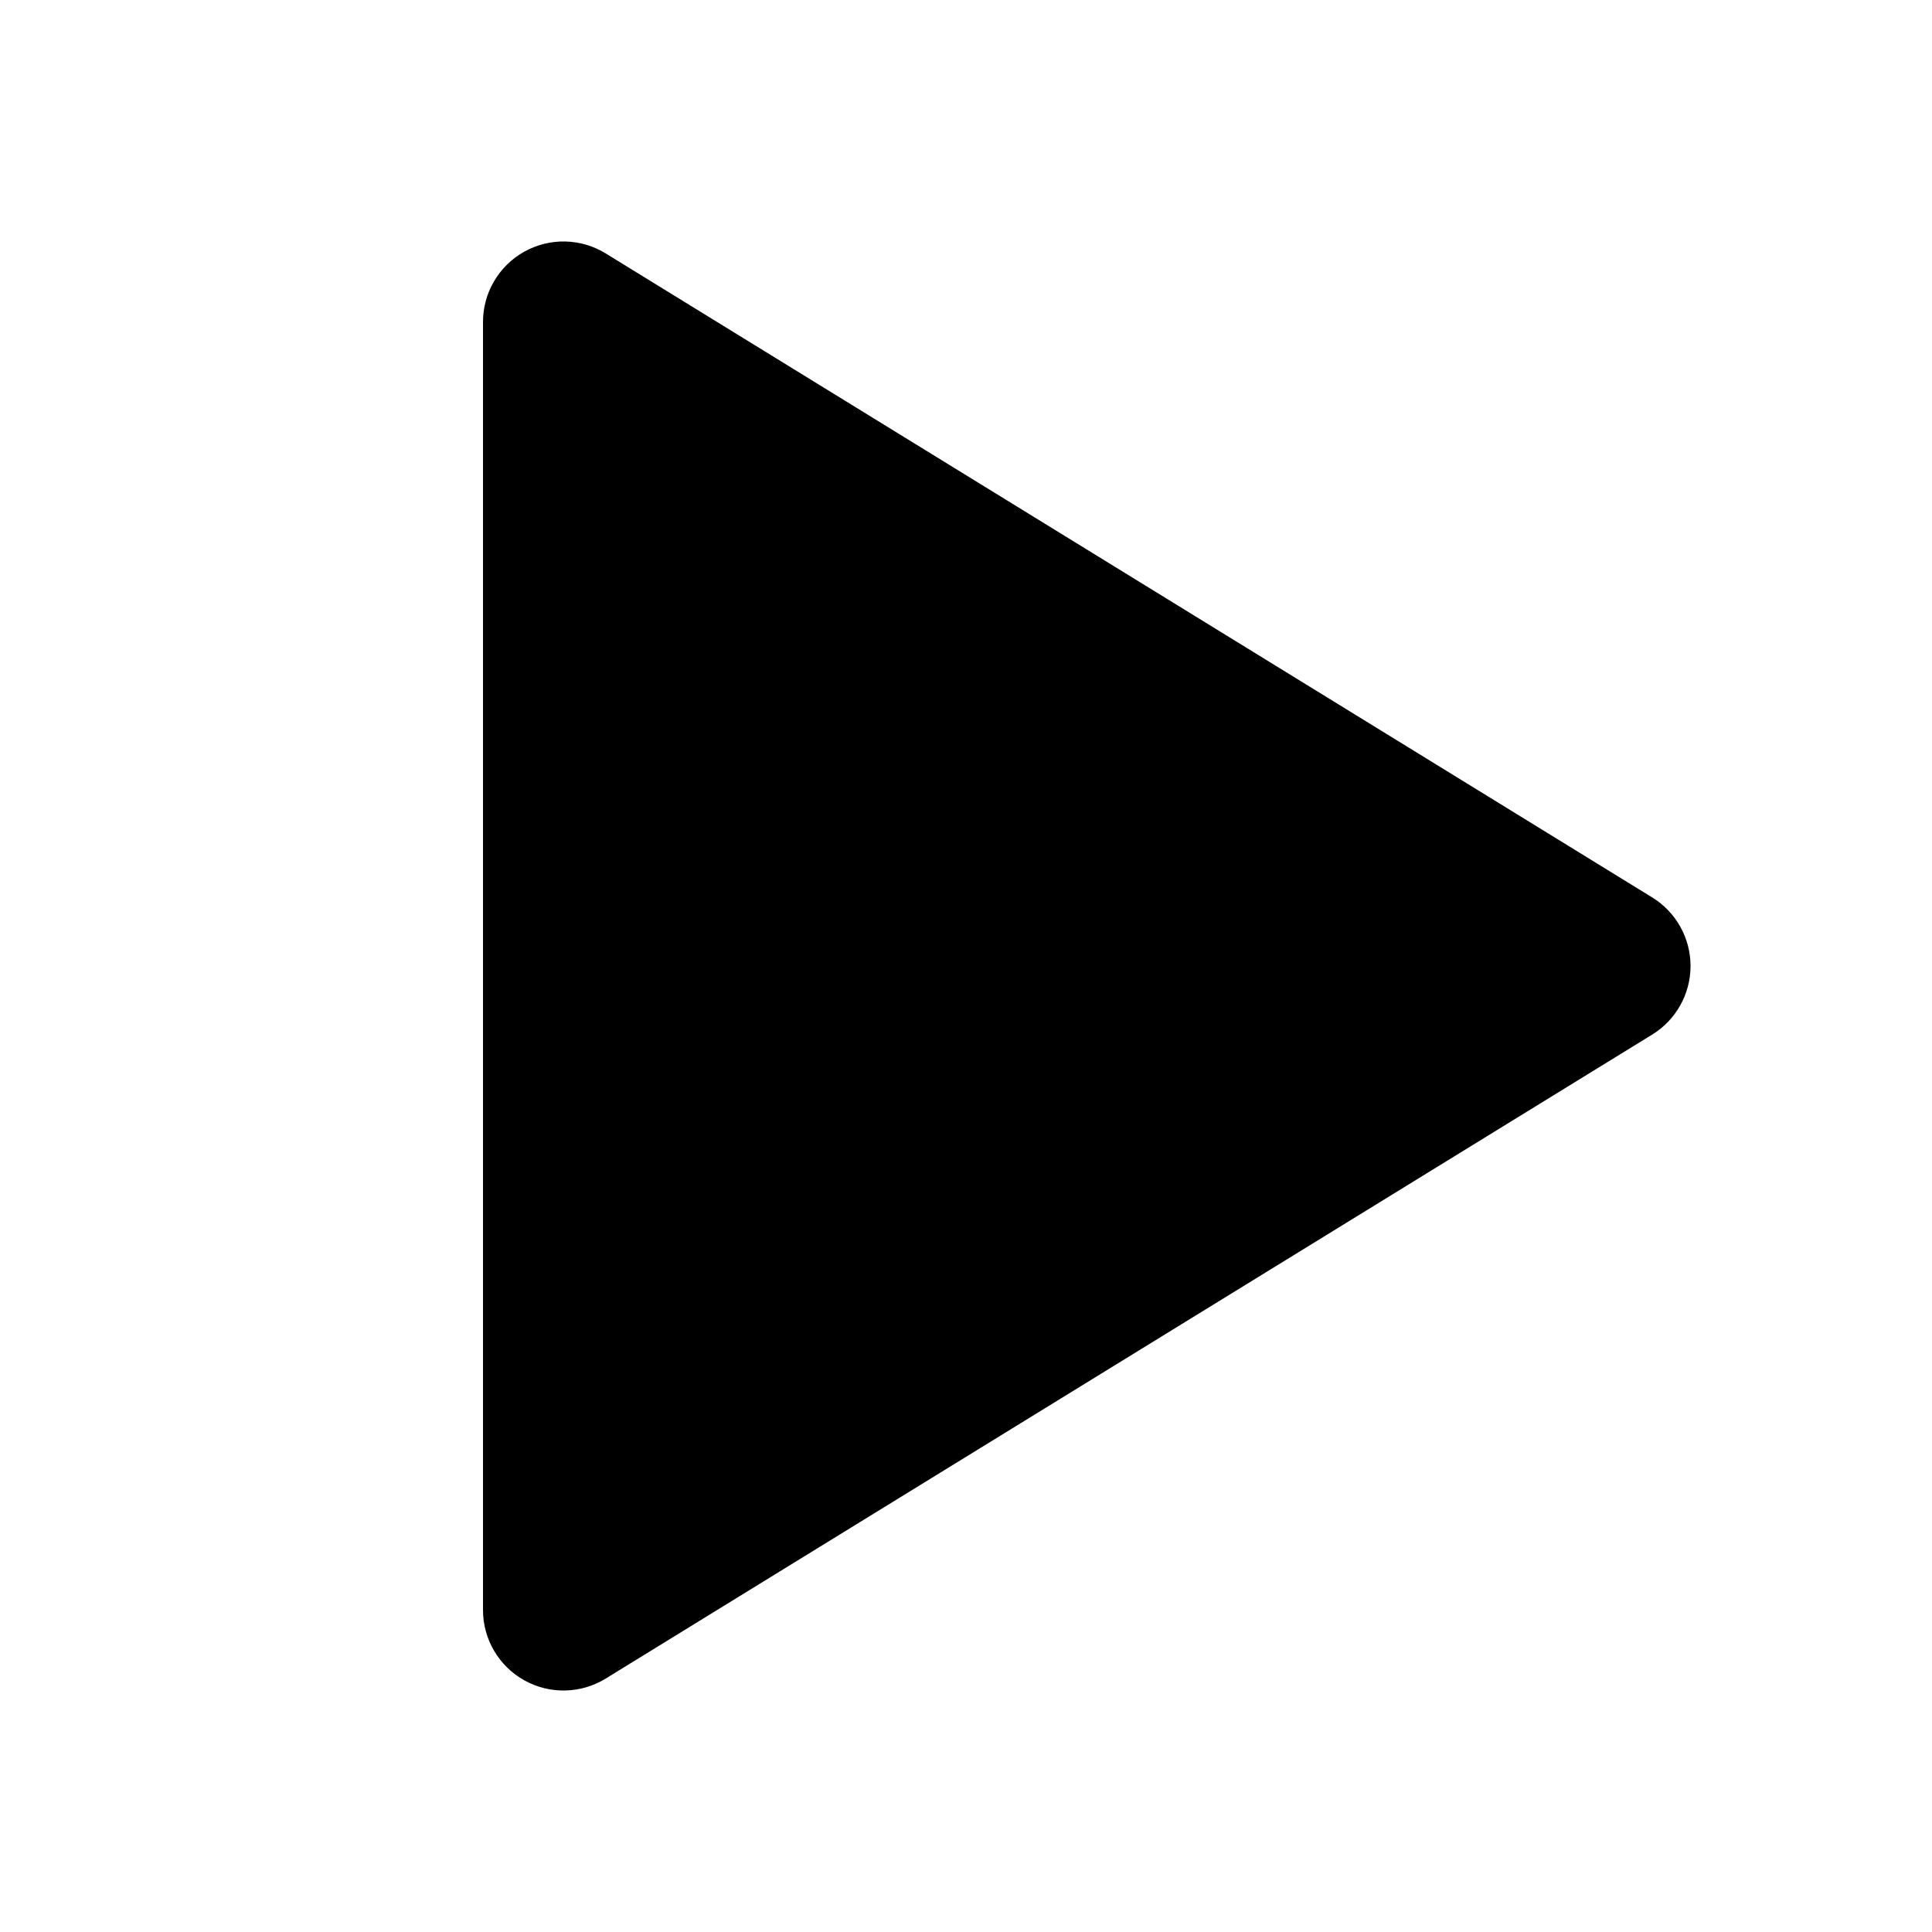
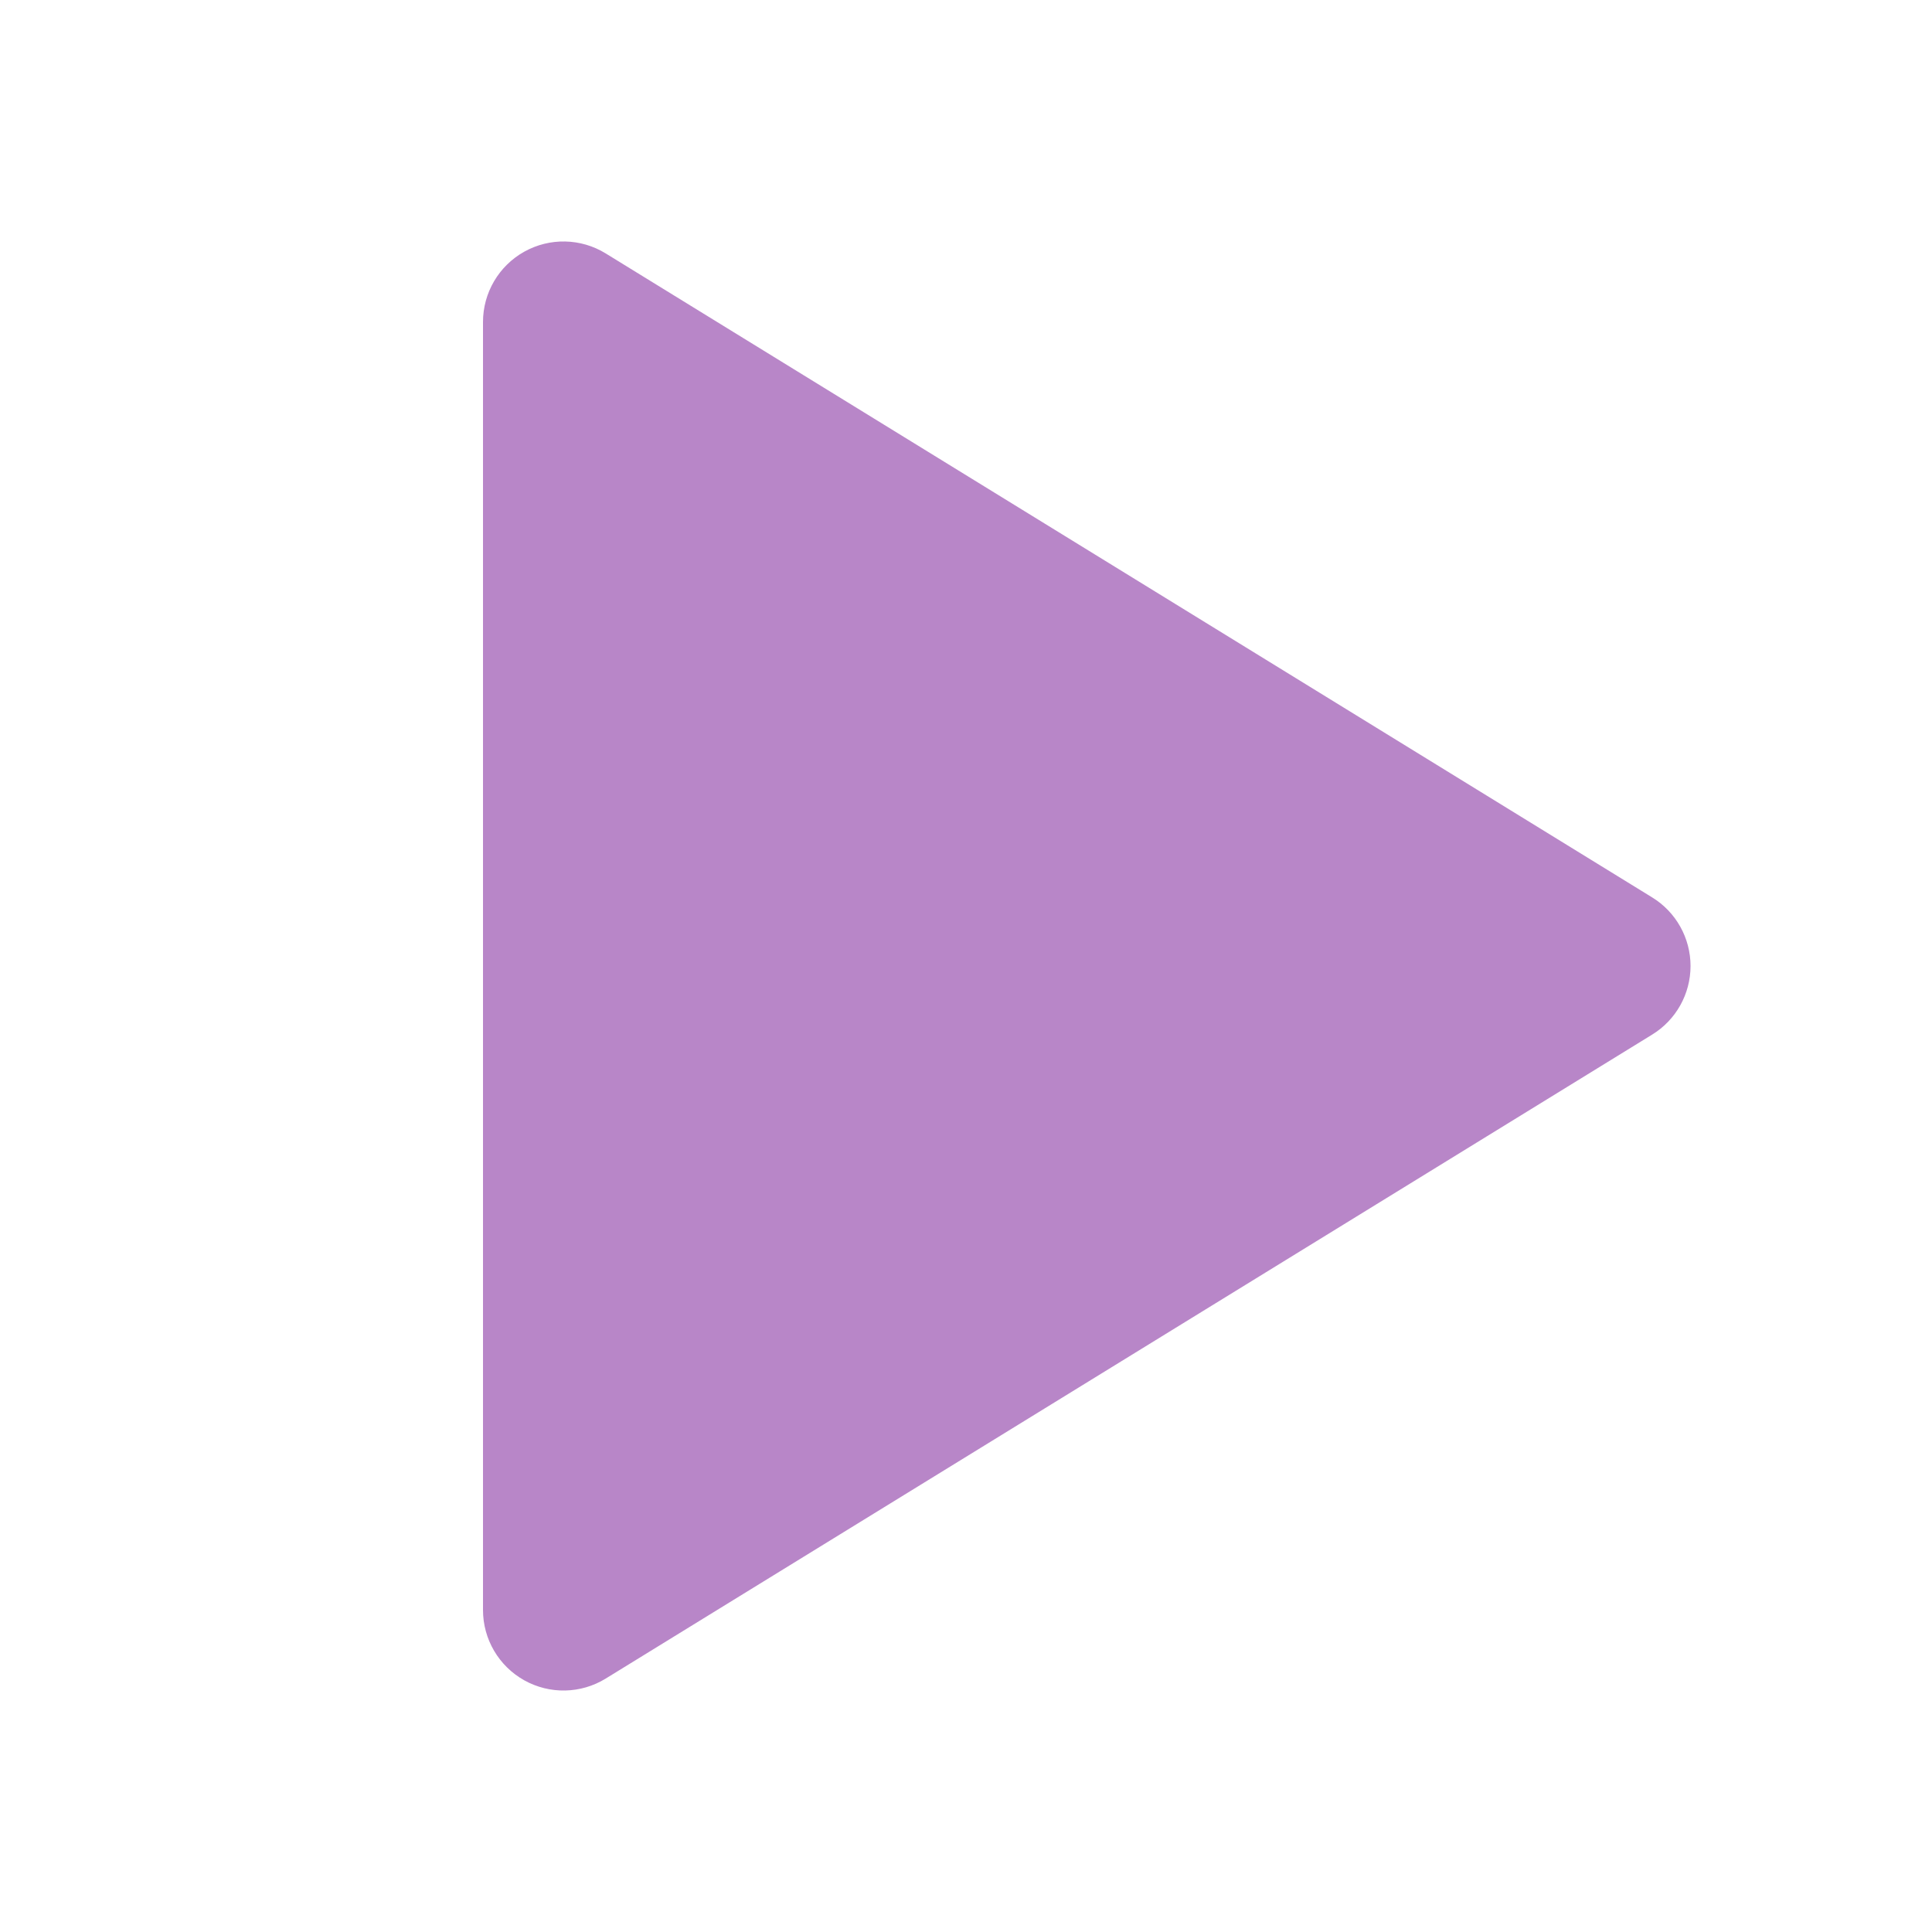
- <svg xmlns="http://www.w3.org/2000/svg" stroke="currentColor" fill="currentColor" stroke-width="0" viewBox="0 0 24 24" height="200px" width="200px">
+ <svg xmlns="http://www.w3.org/2000/svg" stroke="currentColor" fill="#B886C8" stroke-width="0" viewBox="0 0 24 24" height="200px" width="200px">
  <path d="M6 4v16a1 1 0 0 0 1.524 .852l13 -8a1 1 0 0 0 0 -1.704l-13 -8a1 1 0 0 0 -1.524 .852z" />
</svg>
